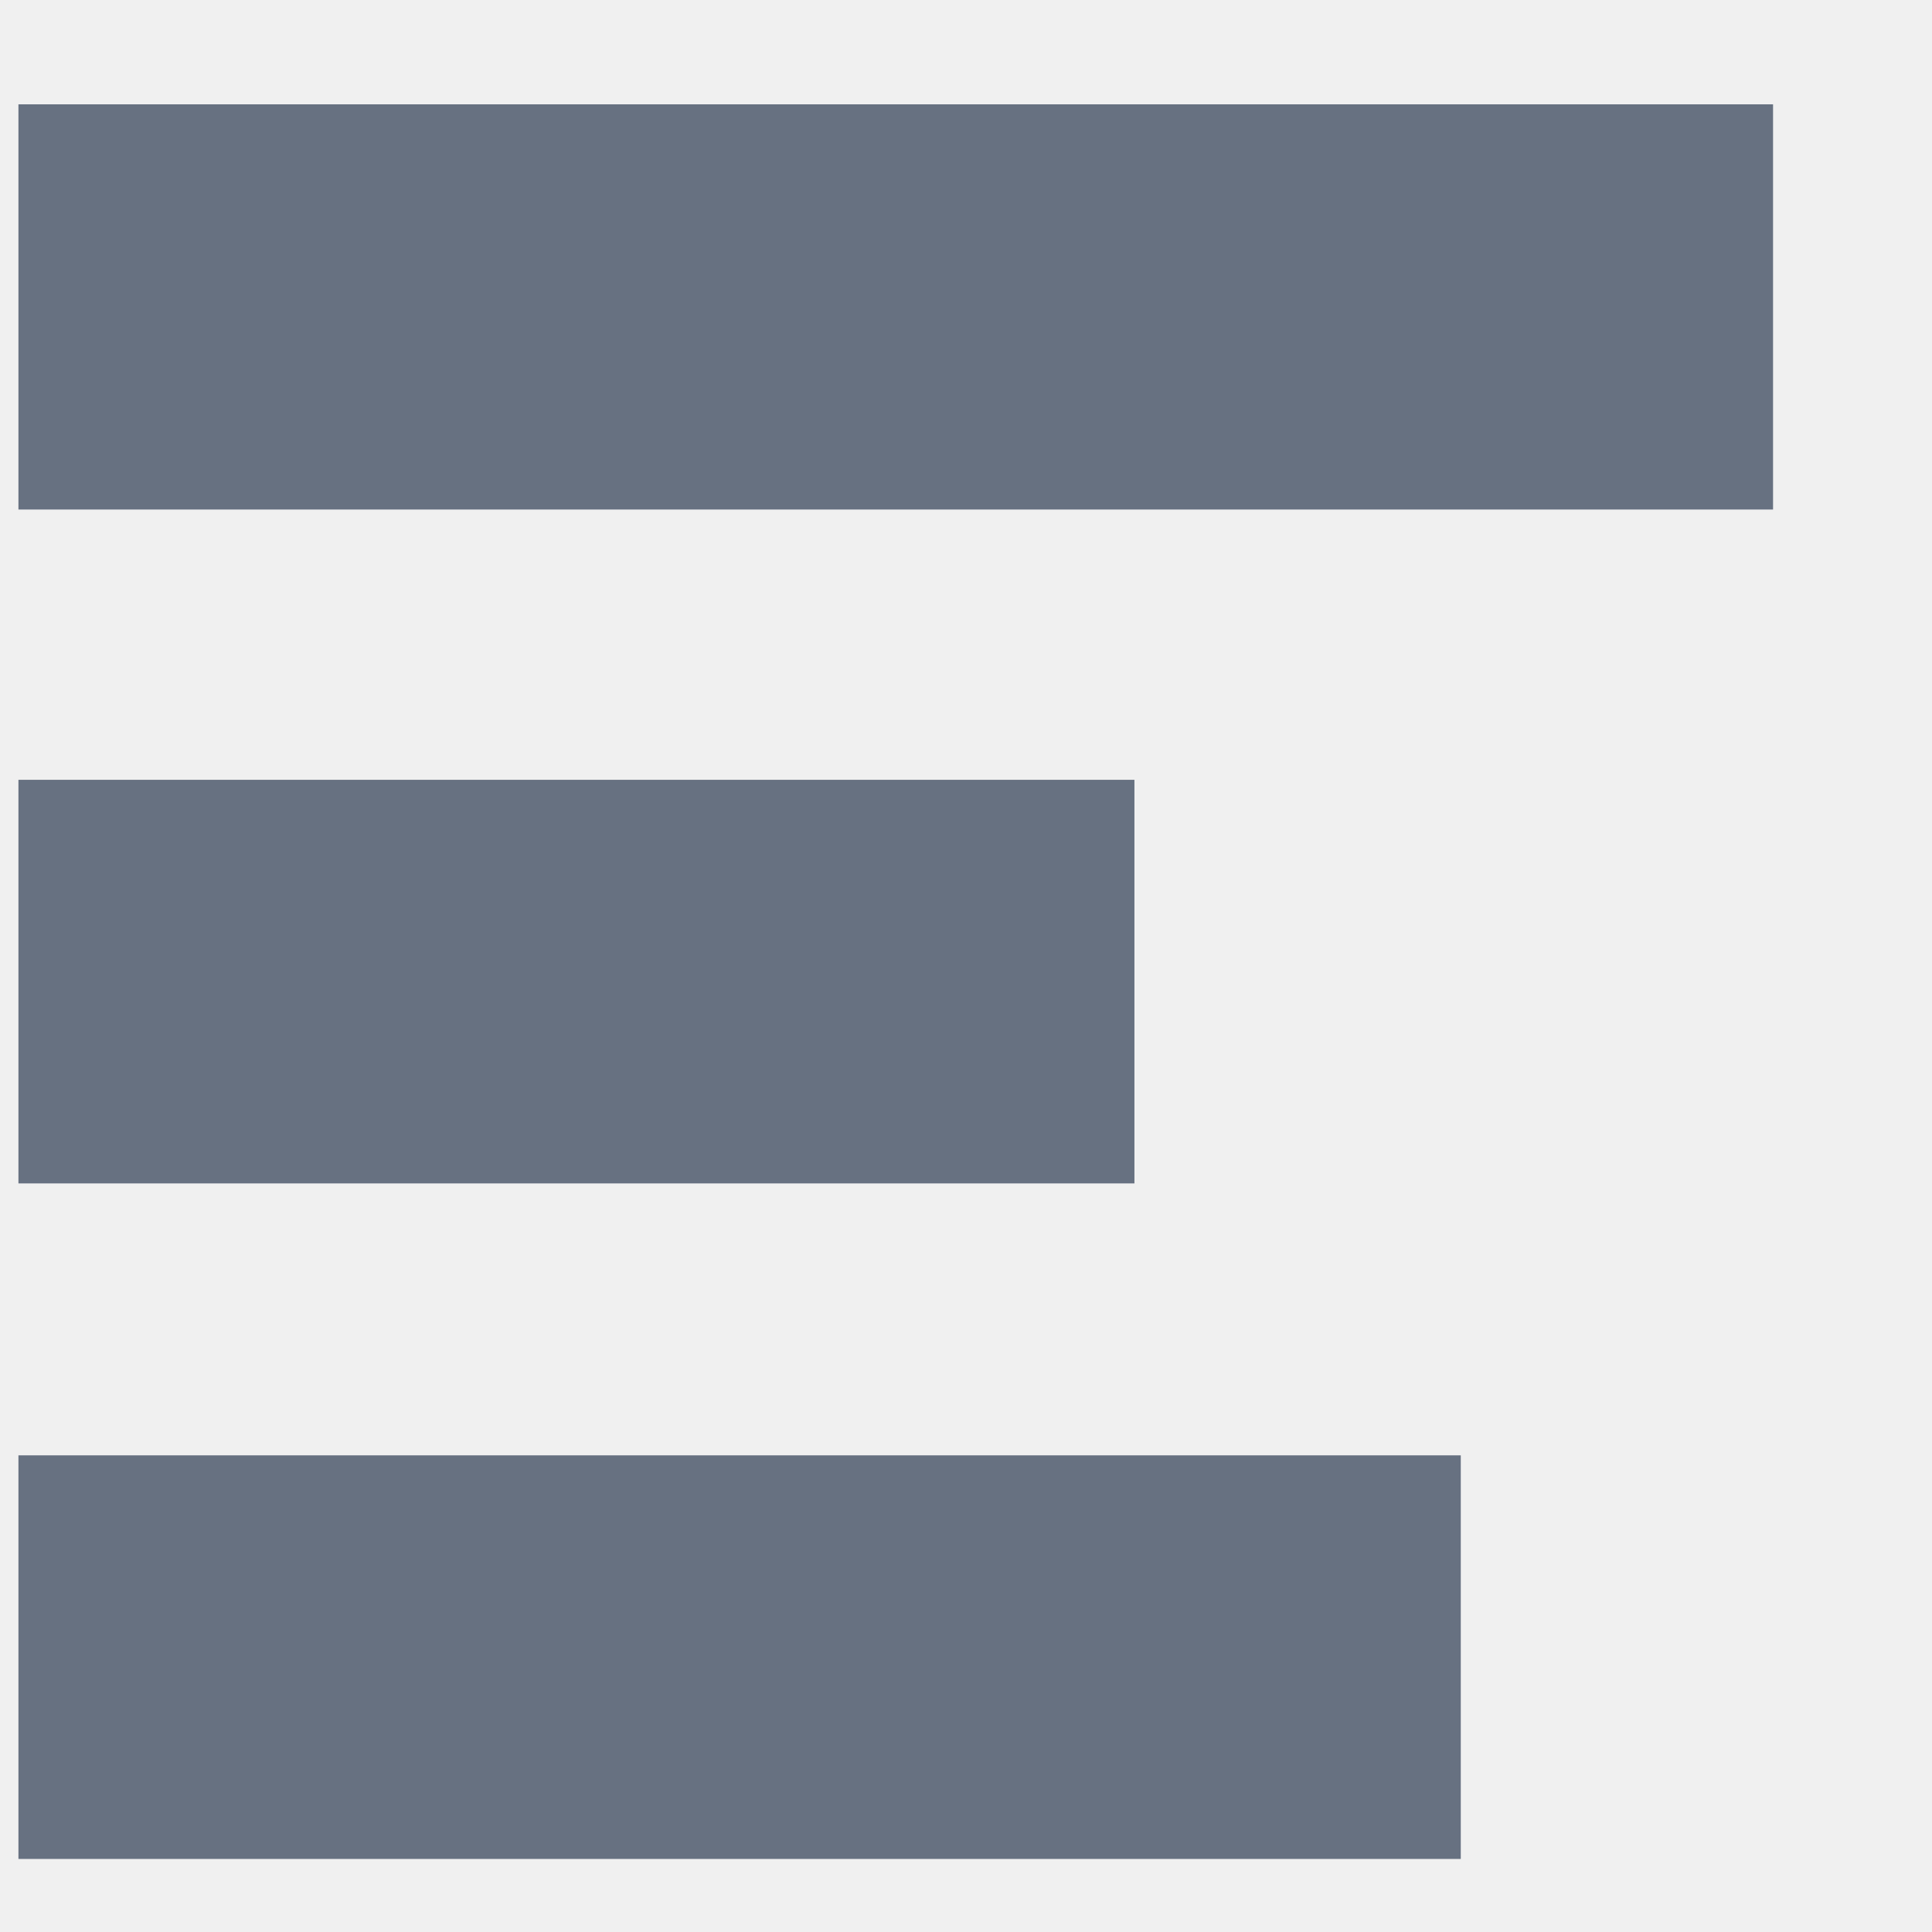
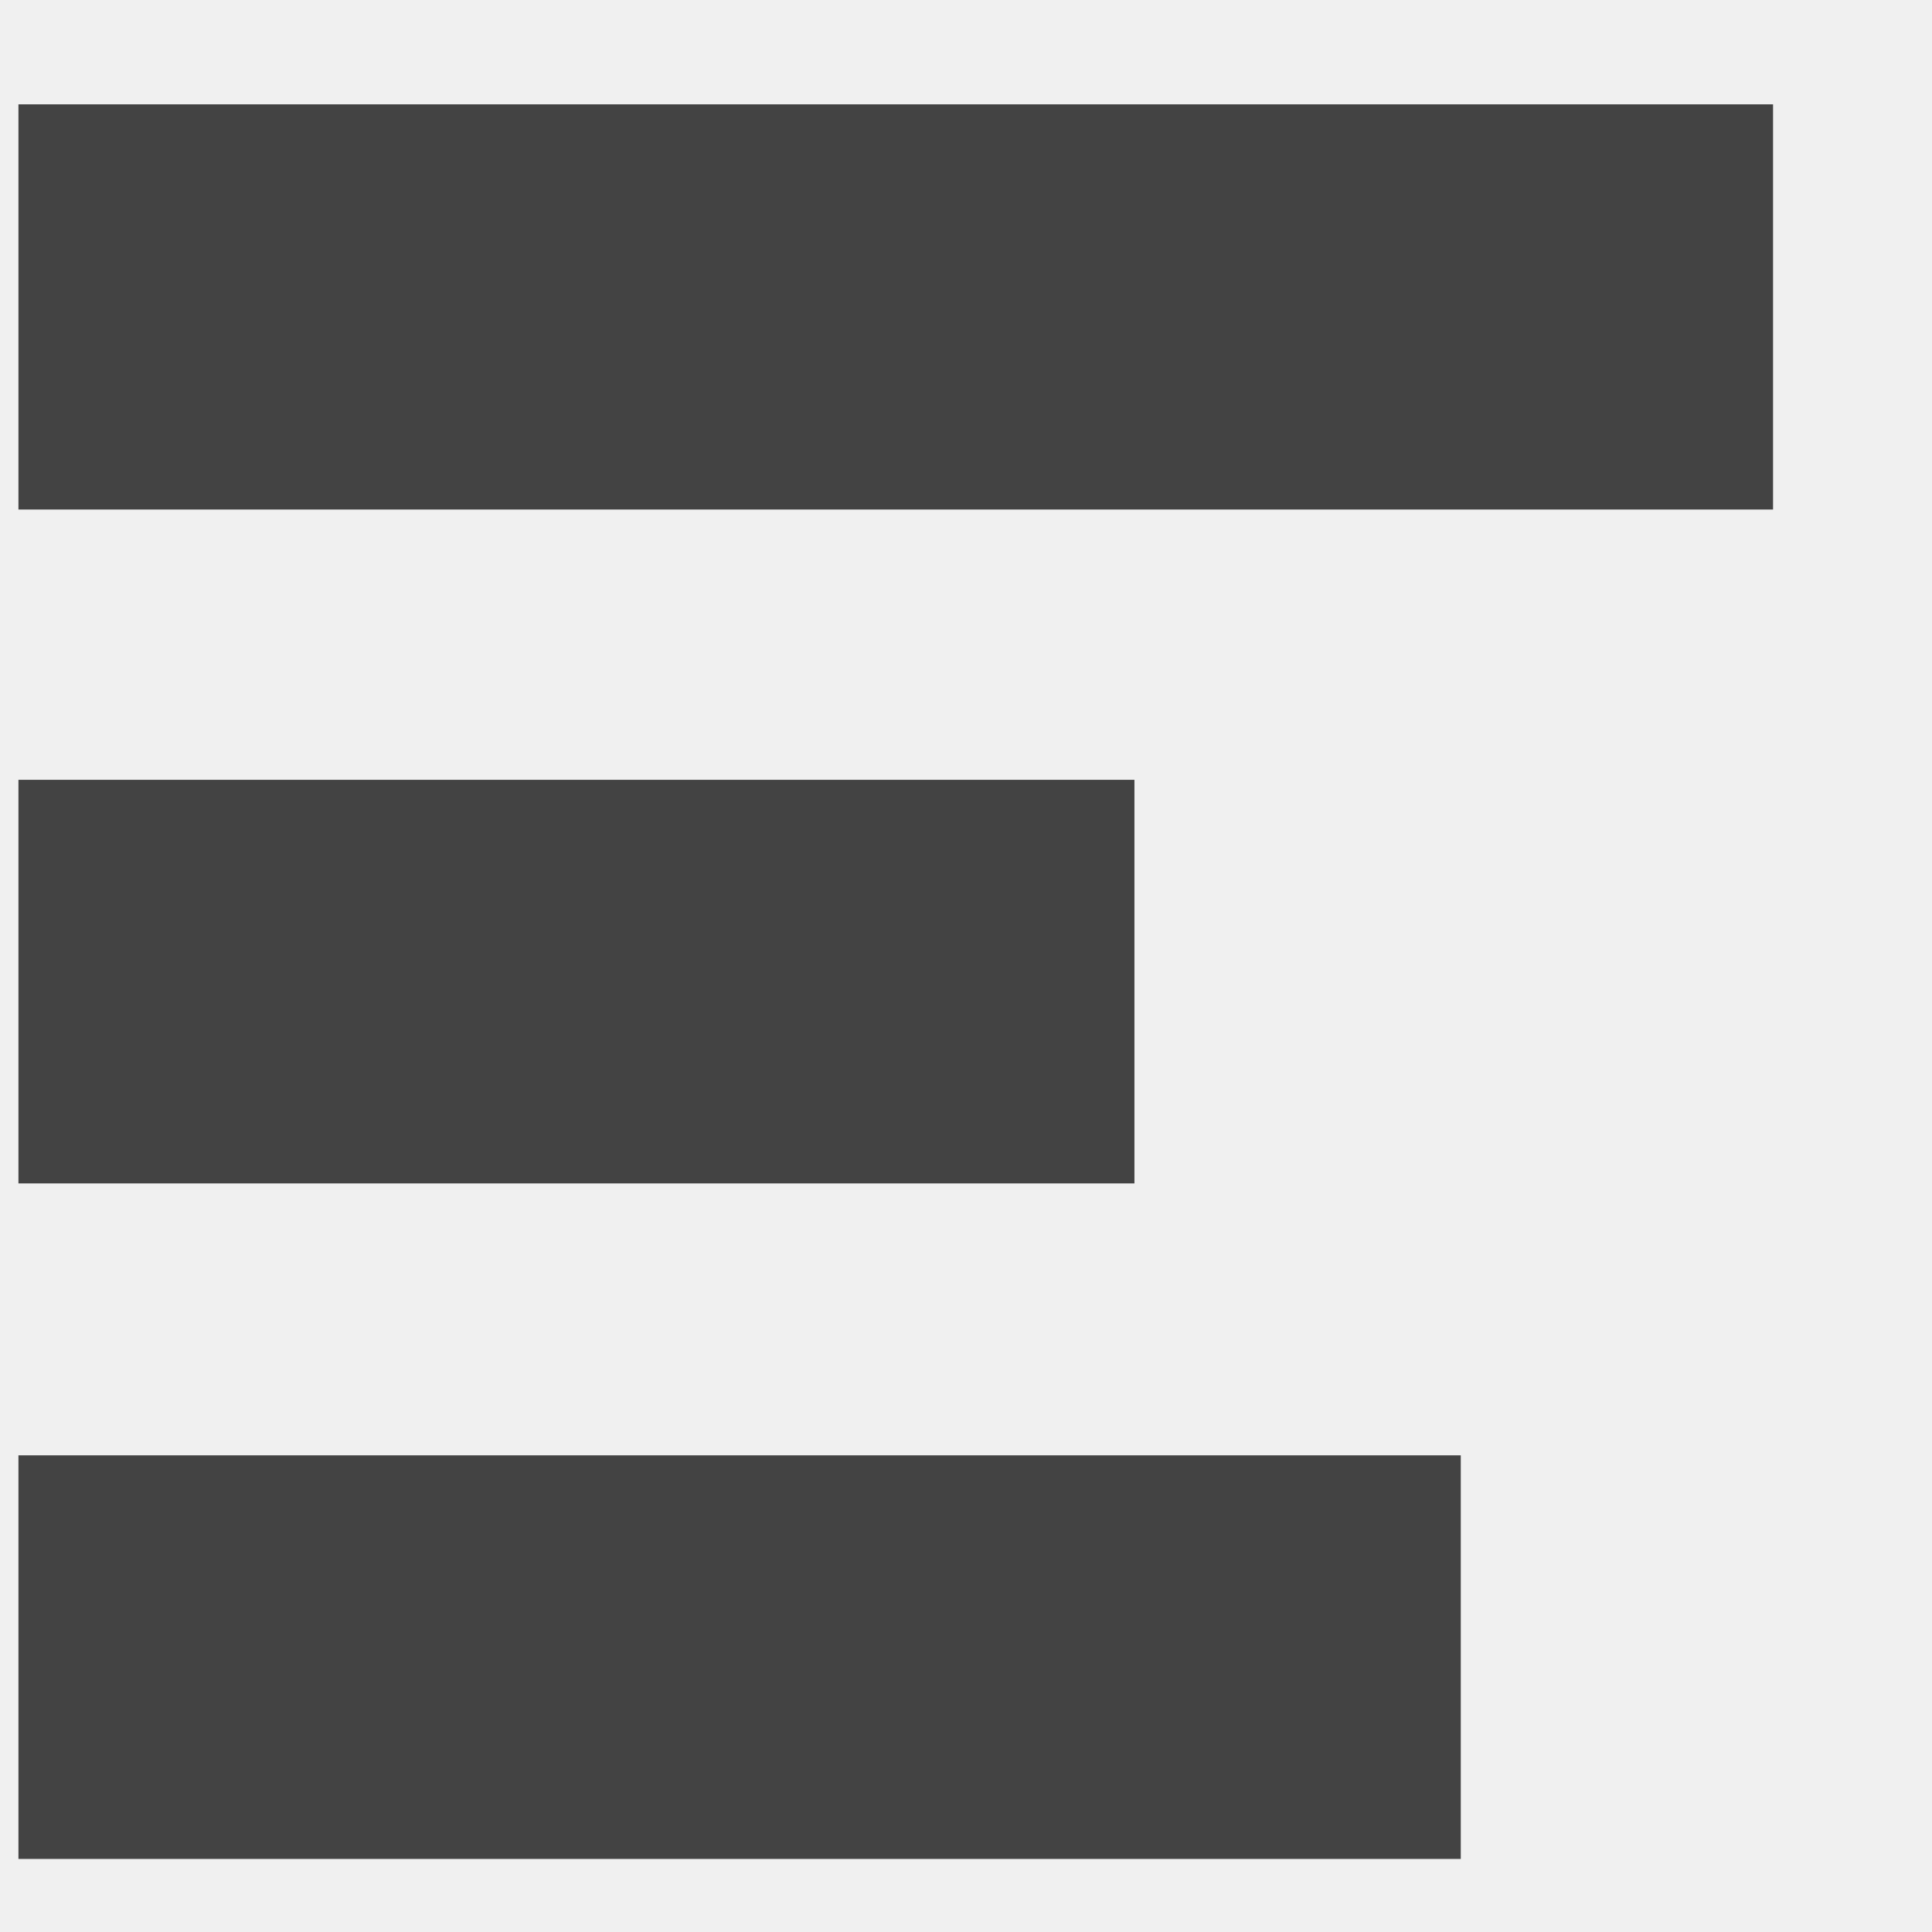
<svg xmlns="http://www.w3.org/2000/svg" width="11" height="11" viewBox="0 0 11 11" fill="none">
  <g clip-path="url(#clip0_6634_25121)">
-     <path d="M10.095 2.901H0.105V0.594H10.095V2.901ZM6.459 4.44H0.105V6.738H6.459V4.44ZM8.317 8.286H0.105V10.584H8.317V8.286Z" fill="#324156" fill-opacity="0.72" />
+     <path d="M10.095 2.901H0.105V0.594H10.095V2.901ZM6.459 4.44H0.105V6.738H6.459V4.44ZM8.317 8.286H0.105V10.584H8.317V8.286Z" fill="currentColor" fill-opacity="0.72" />
  </g>
  <defs>
    <clipPath id="clip0_6634_25121">
      <rect width="10" height="10" fill="white" transform="translate(0.10498 0.585938)" />
    </clipPath>
  </defs>
</svg>
